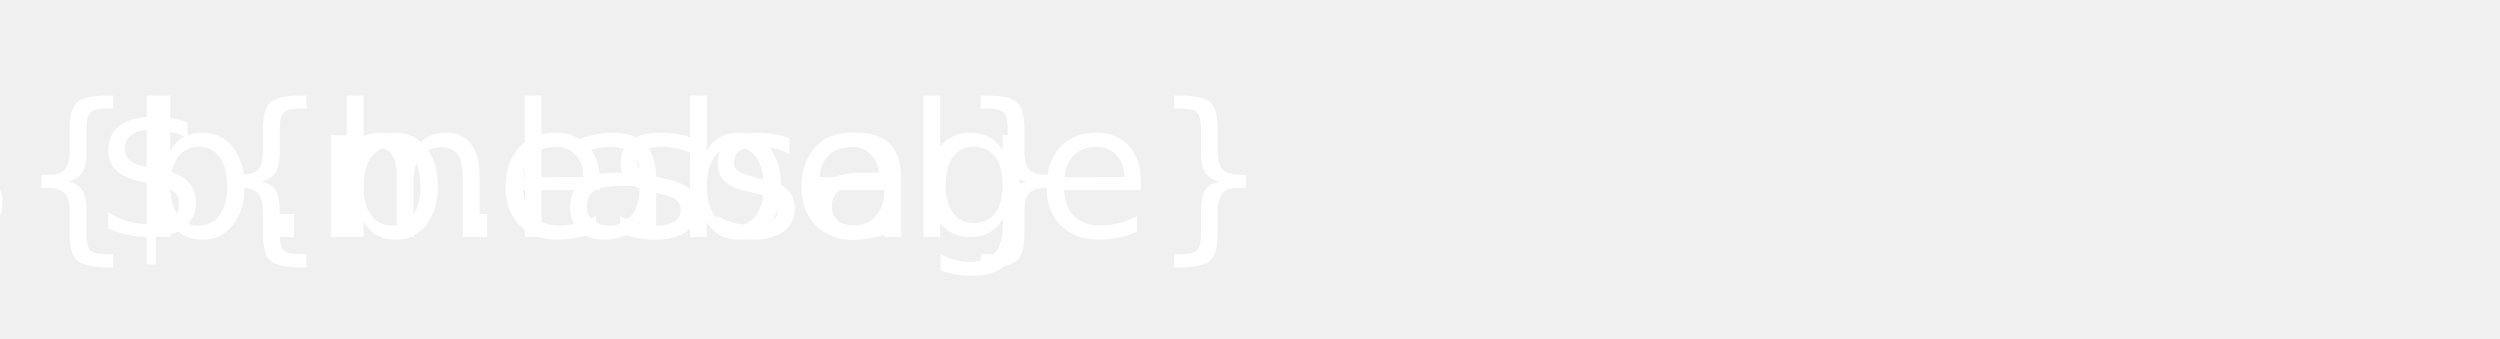
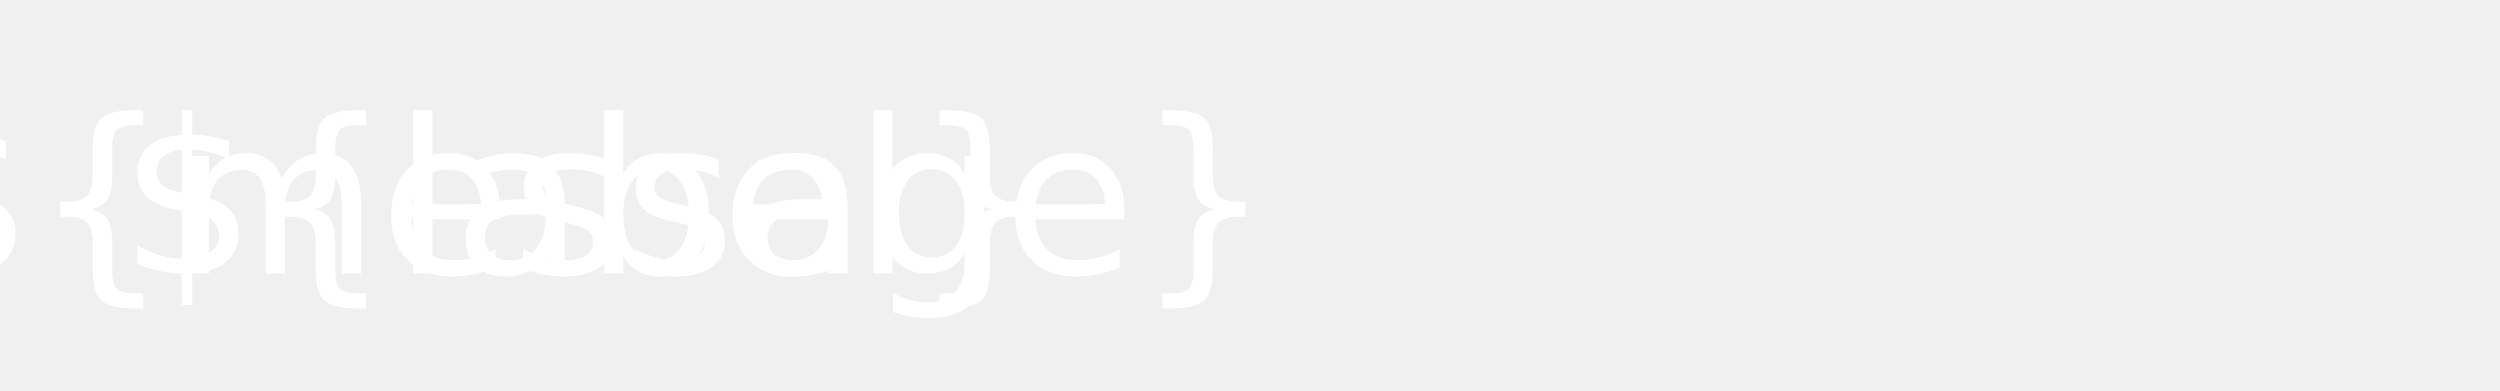
- <svg xmlns="http://www.w3.org/2000/svg" width="${b.leftWidth + b.rightWidth}" height="20">
+ <svg xmlns="http://www.w3.org/2000/svg" width="${leftWidth + rightWidth}" height="20">
  <g shape-rendering="crispEdges">
-     <rect width="${b.leftWidth}" height="20" fill="${b.labelColor}" />
-     <rect x="${b.leftWidth}" width="${b.rightWidth}" height="20" fill="${b.color}" />
+     <rect width="${leftWidth}" height="20" fill="${labelColor}" />
+     <rect x="${leftWidth}" width="${rightWidth}" height="20" fill="${color}" />
  </g>
  <g fill="#fff" text-anchor="middle" font-family="DejaVu Sans,Verdana,Geneva,sans-serif" font-size="110">
-     @if (isNotEmpty(b.label)) {
-     <text x="${((b.leftWidth / 2) + 1) * 10}" y="140" transform="scale(0.1)" textLength="${(b.leftWidth - 10) * 10}" lengthAdjust="spacing">${b.label}</text>
+     @if (isNotEmpty(label)) {
+     <text x="${((leftWidth / 2) + 1) * 10}" y="140" transform="scale(0.1)" textLength="${(leftWidth - 10) * 10}" lengthAdjust="spacing">${label}</text>
    @}
-     <text x="${(b.leftWidth + b.rightWidth / 2 - (isNotEmpty(b.label) ? 1 : 0 )) * 10}" y="140" transform="scale(0.1)" textLength="${(b.rightWidth - 10) * 10}" lengthAdjust="spacing">${b.message}</text>
+     <text x="${(leftWidth + rightWidth / 2 - (isNotEmpty(label) ? 1 : 0 )) * 10}" y="140" transform="scale(0.1)" textLength="${(rightWidth - 10) * 10}" lengthAdjust="spacing">${message}</text>
  </g>
</svg>
